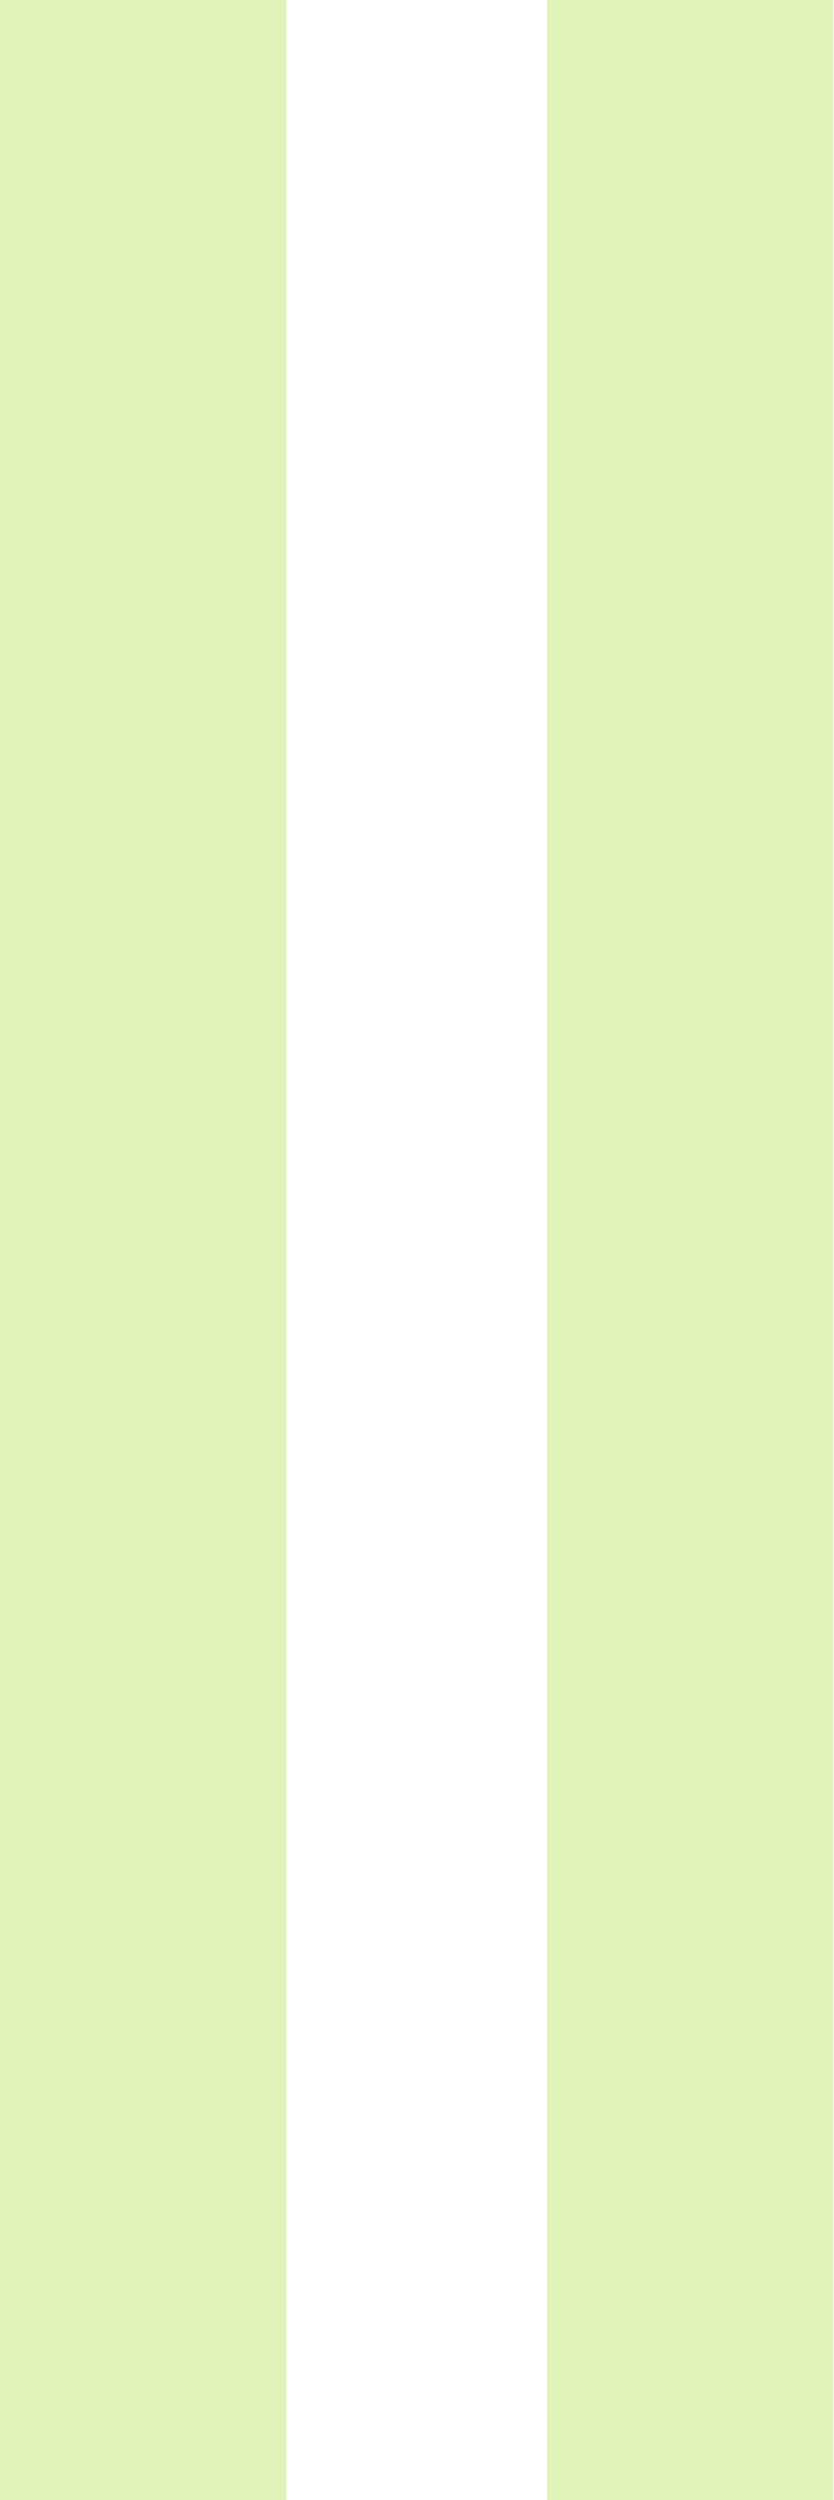
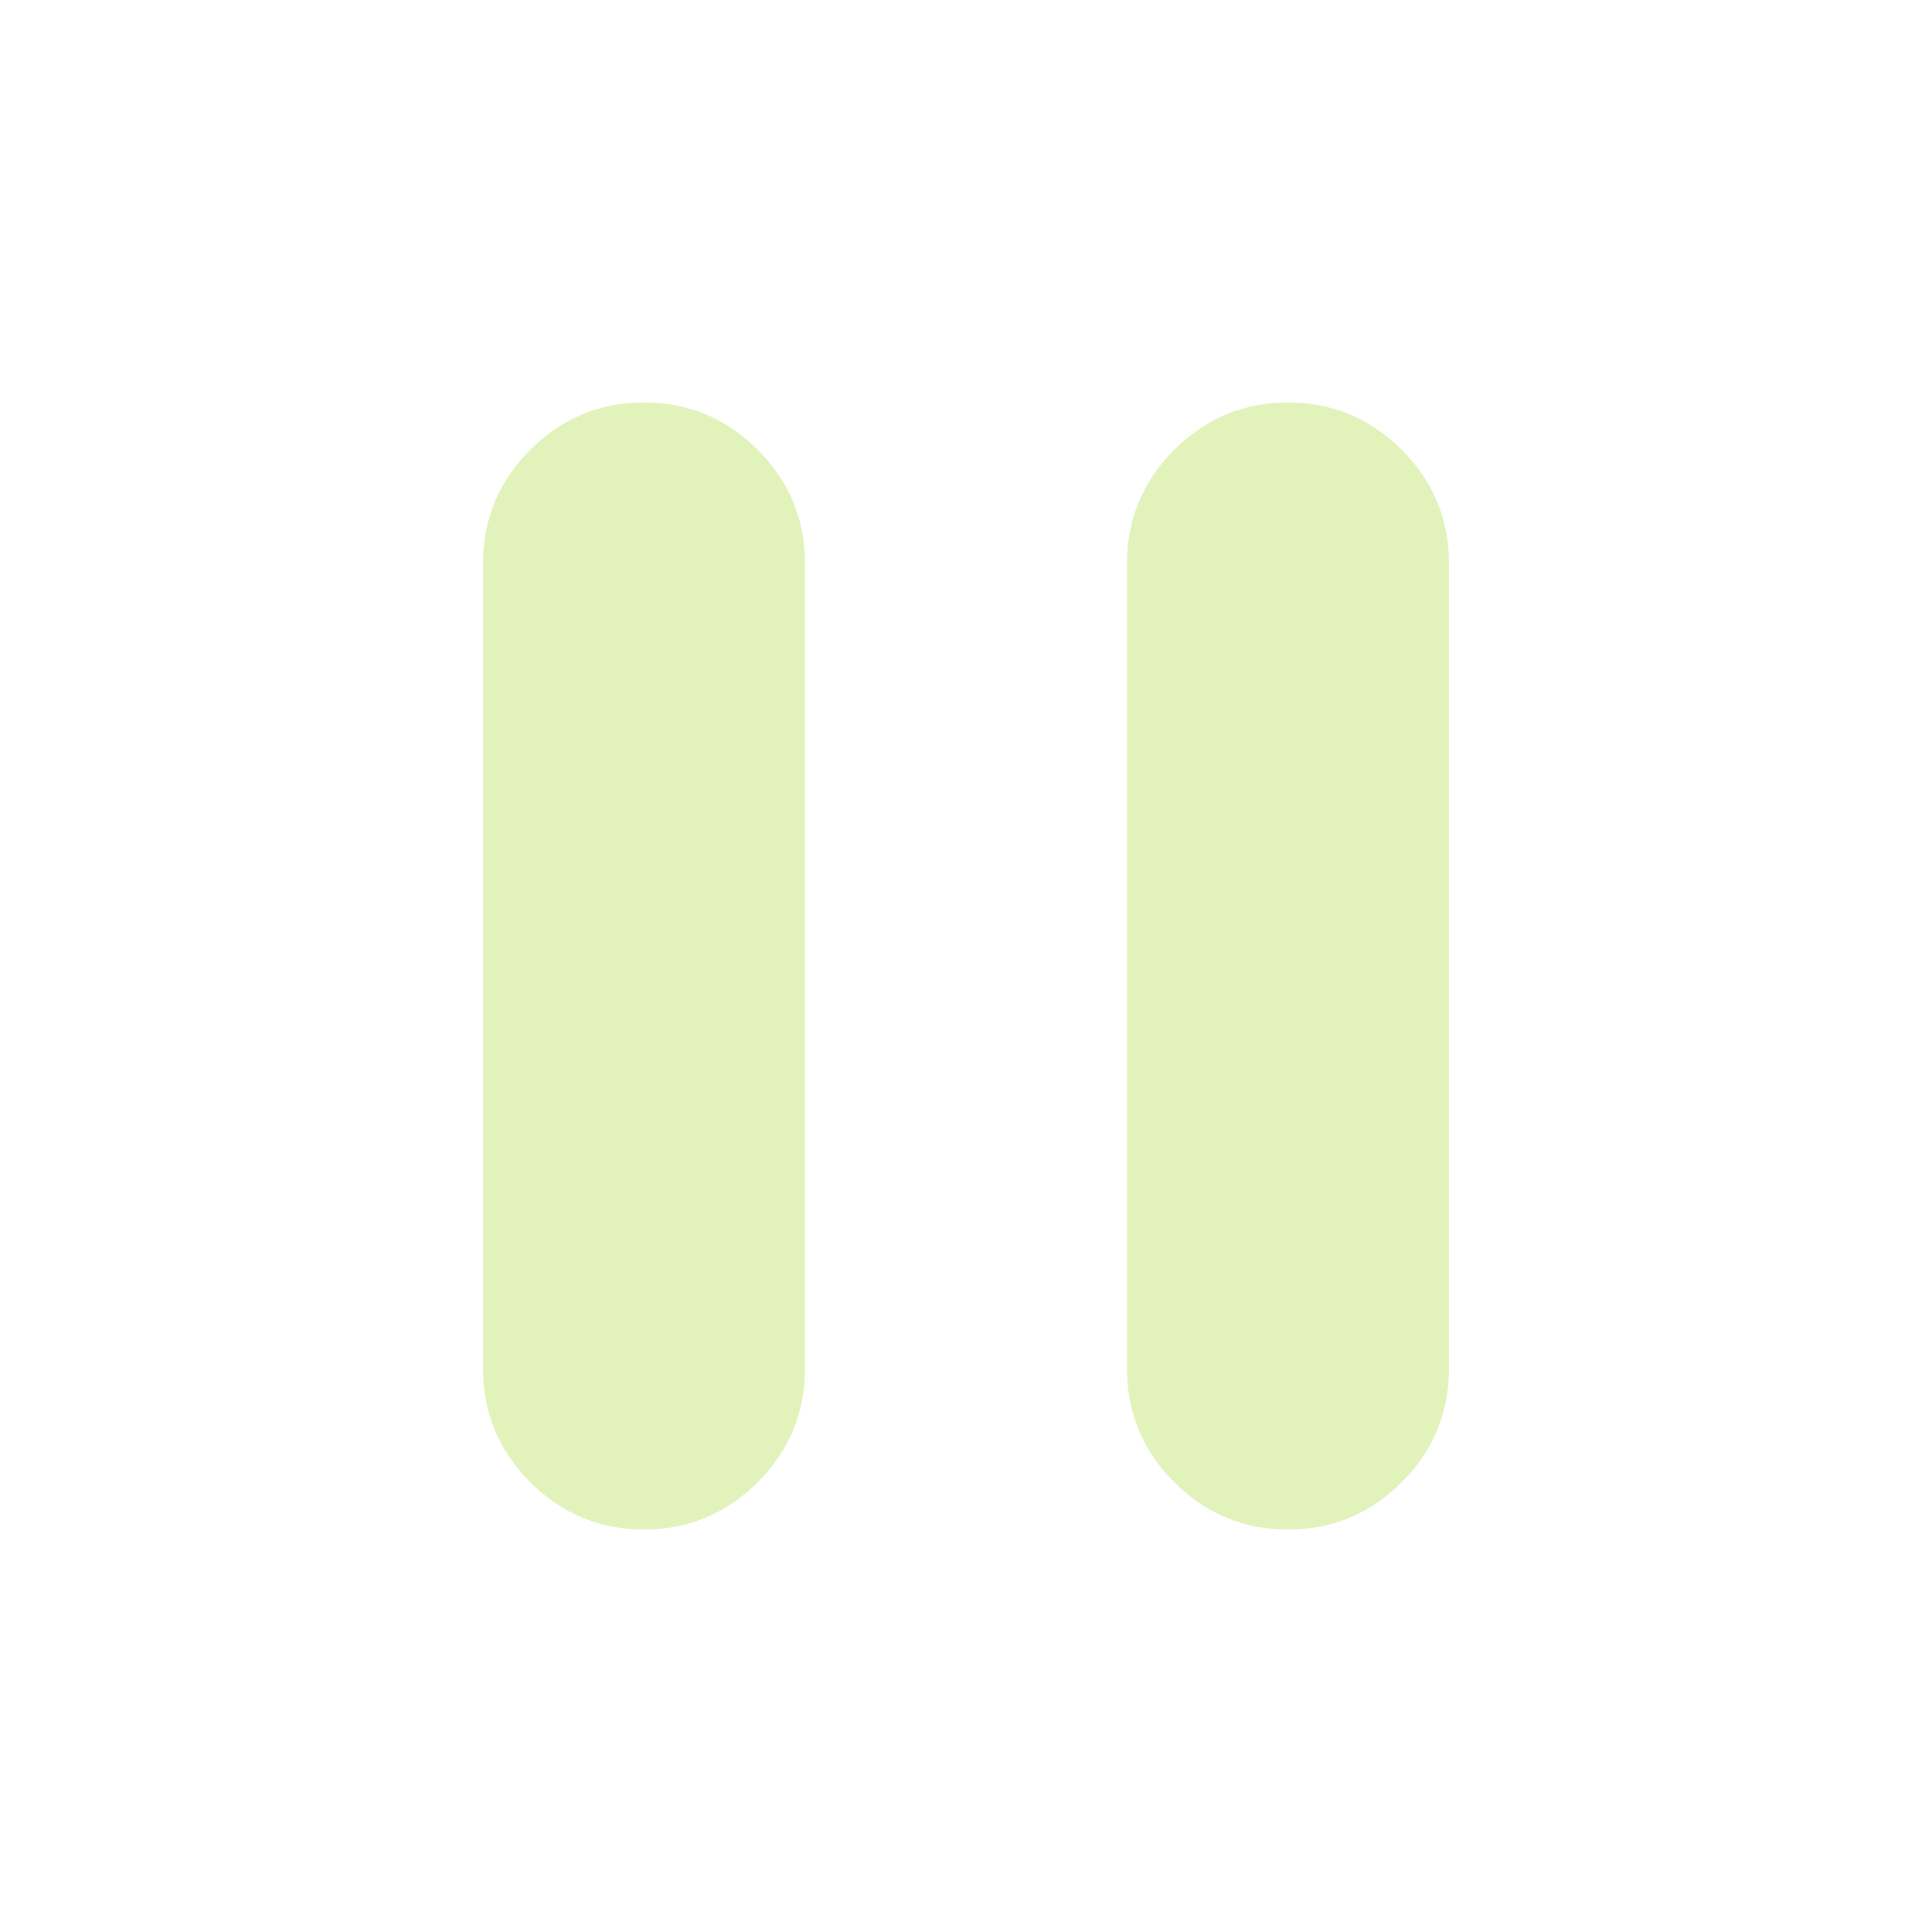
- <svg xmlns="http://www.w3.org/2000/svg" width="32" height="96" viewBox="0 0 32 96" fill="none">
-   <rect width="11" height="96" fill="#E1F2BB" />
-   <rect x="21" width="11" height="96" fill="#E1F2BB" />
+ <svg xmlns="http://www.w3.org/2000/svg" viewBox="0 -960 960 960">
+   <path fill="#e1f2bb" d="M640-200q-33 0-56.5-23.5T560-280v-400q0-33 23.5-56.5T640-760q33 0 56.5 23.5T720-680v400q0 33-23.5 56.5T640-200Zm-320 0q-33 0-56.5-23.5T240-280v-400q0-33 23.5-56.5T320-760q33 0 56.5 23.5T400-680v400q0 33-23.5 56.5T320-200Z" />
</svg>
